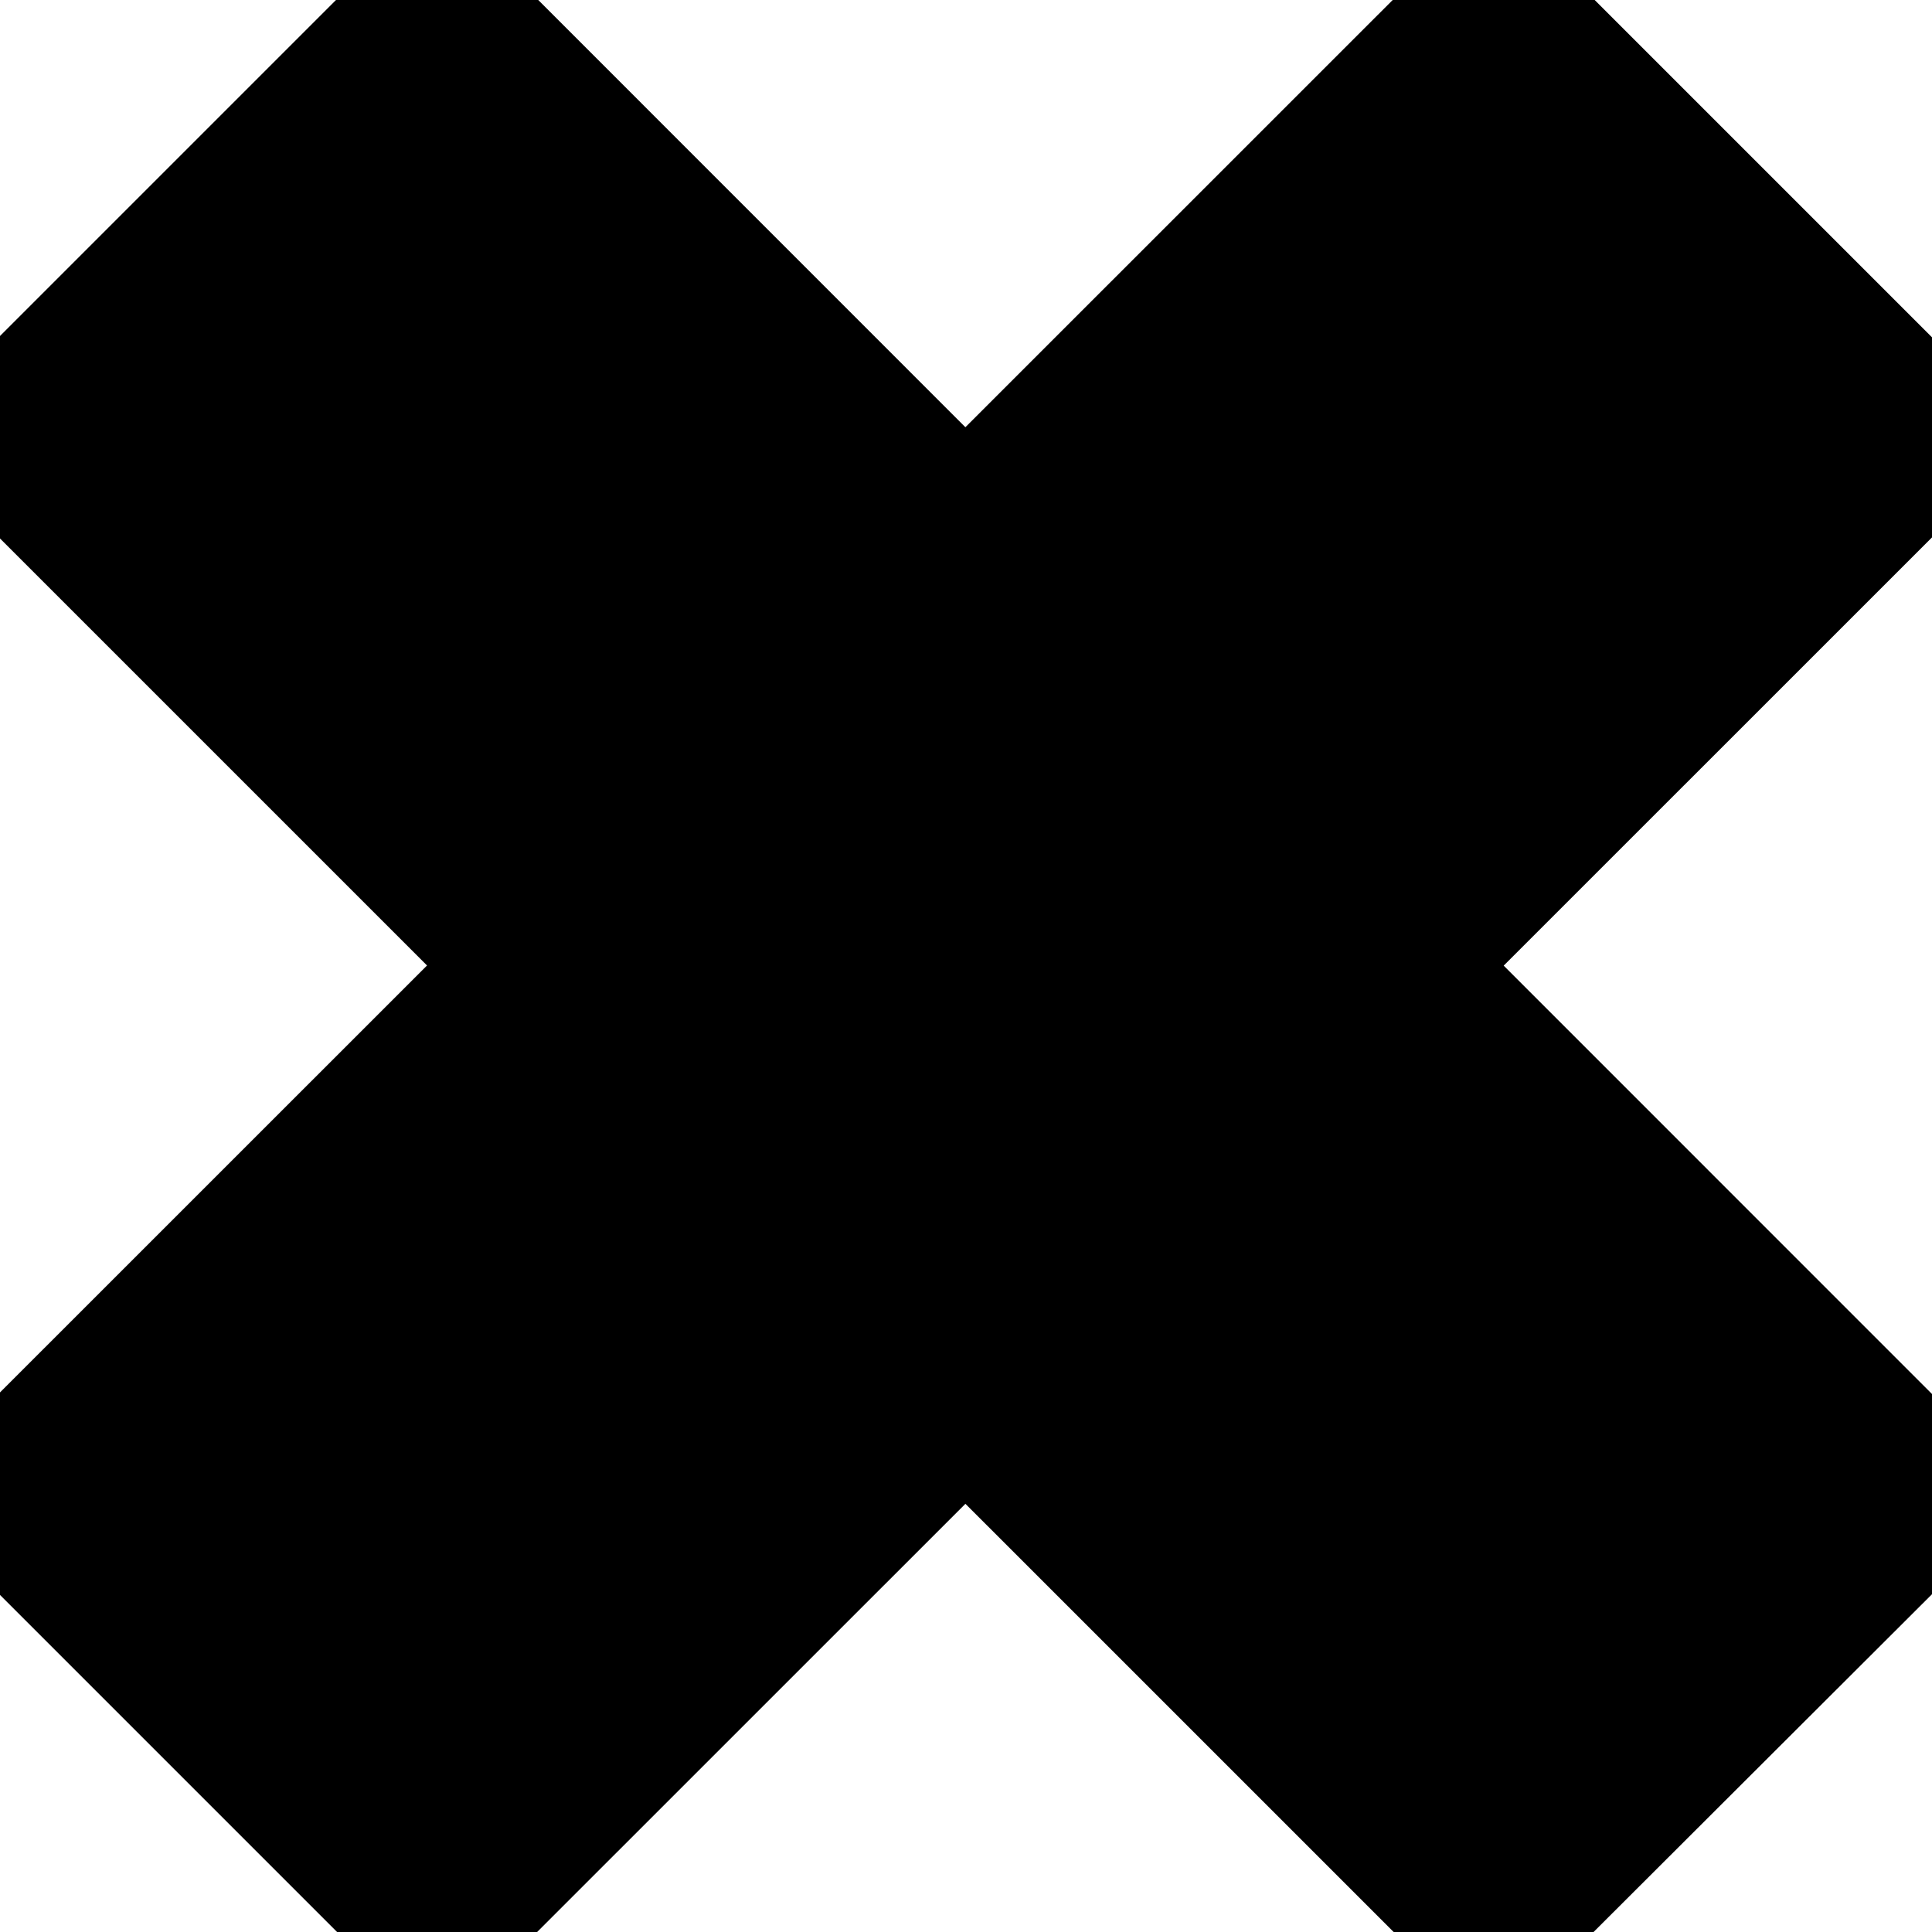
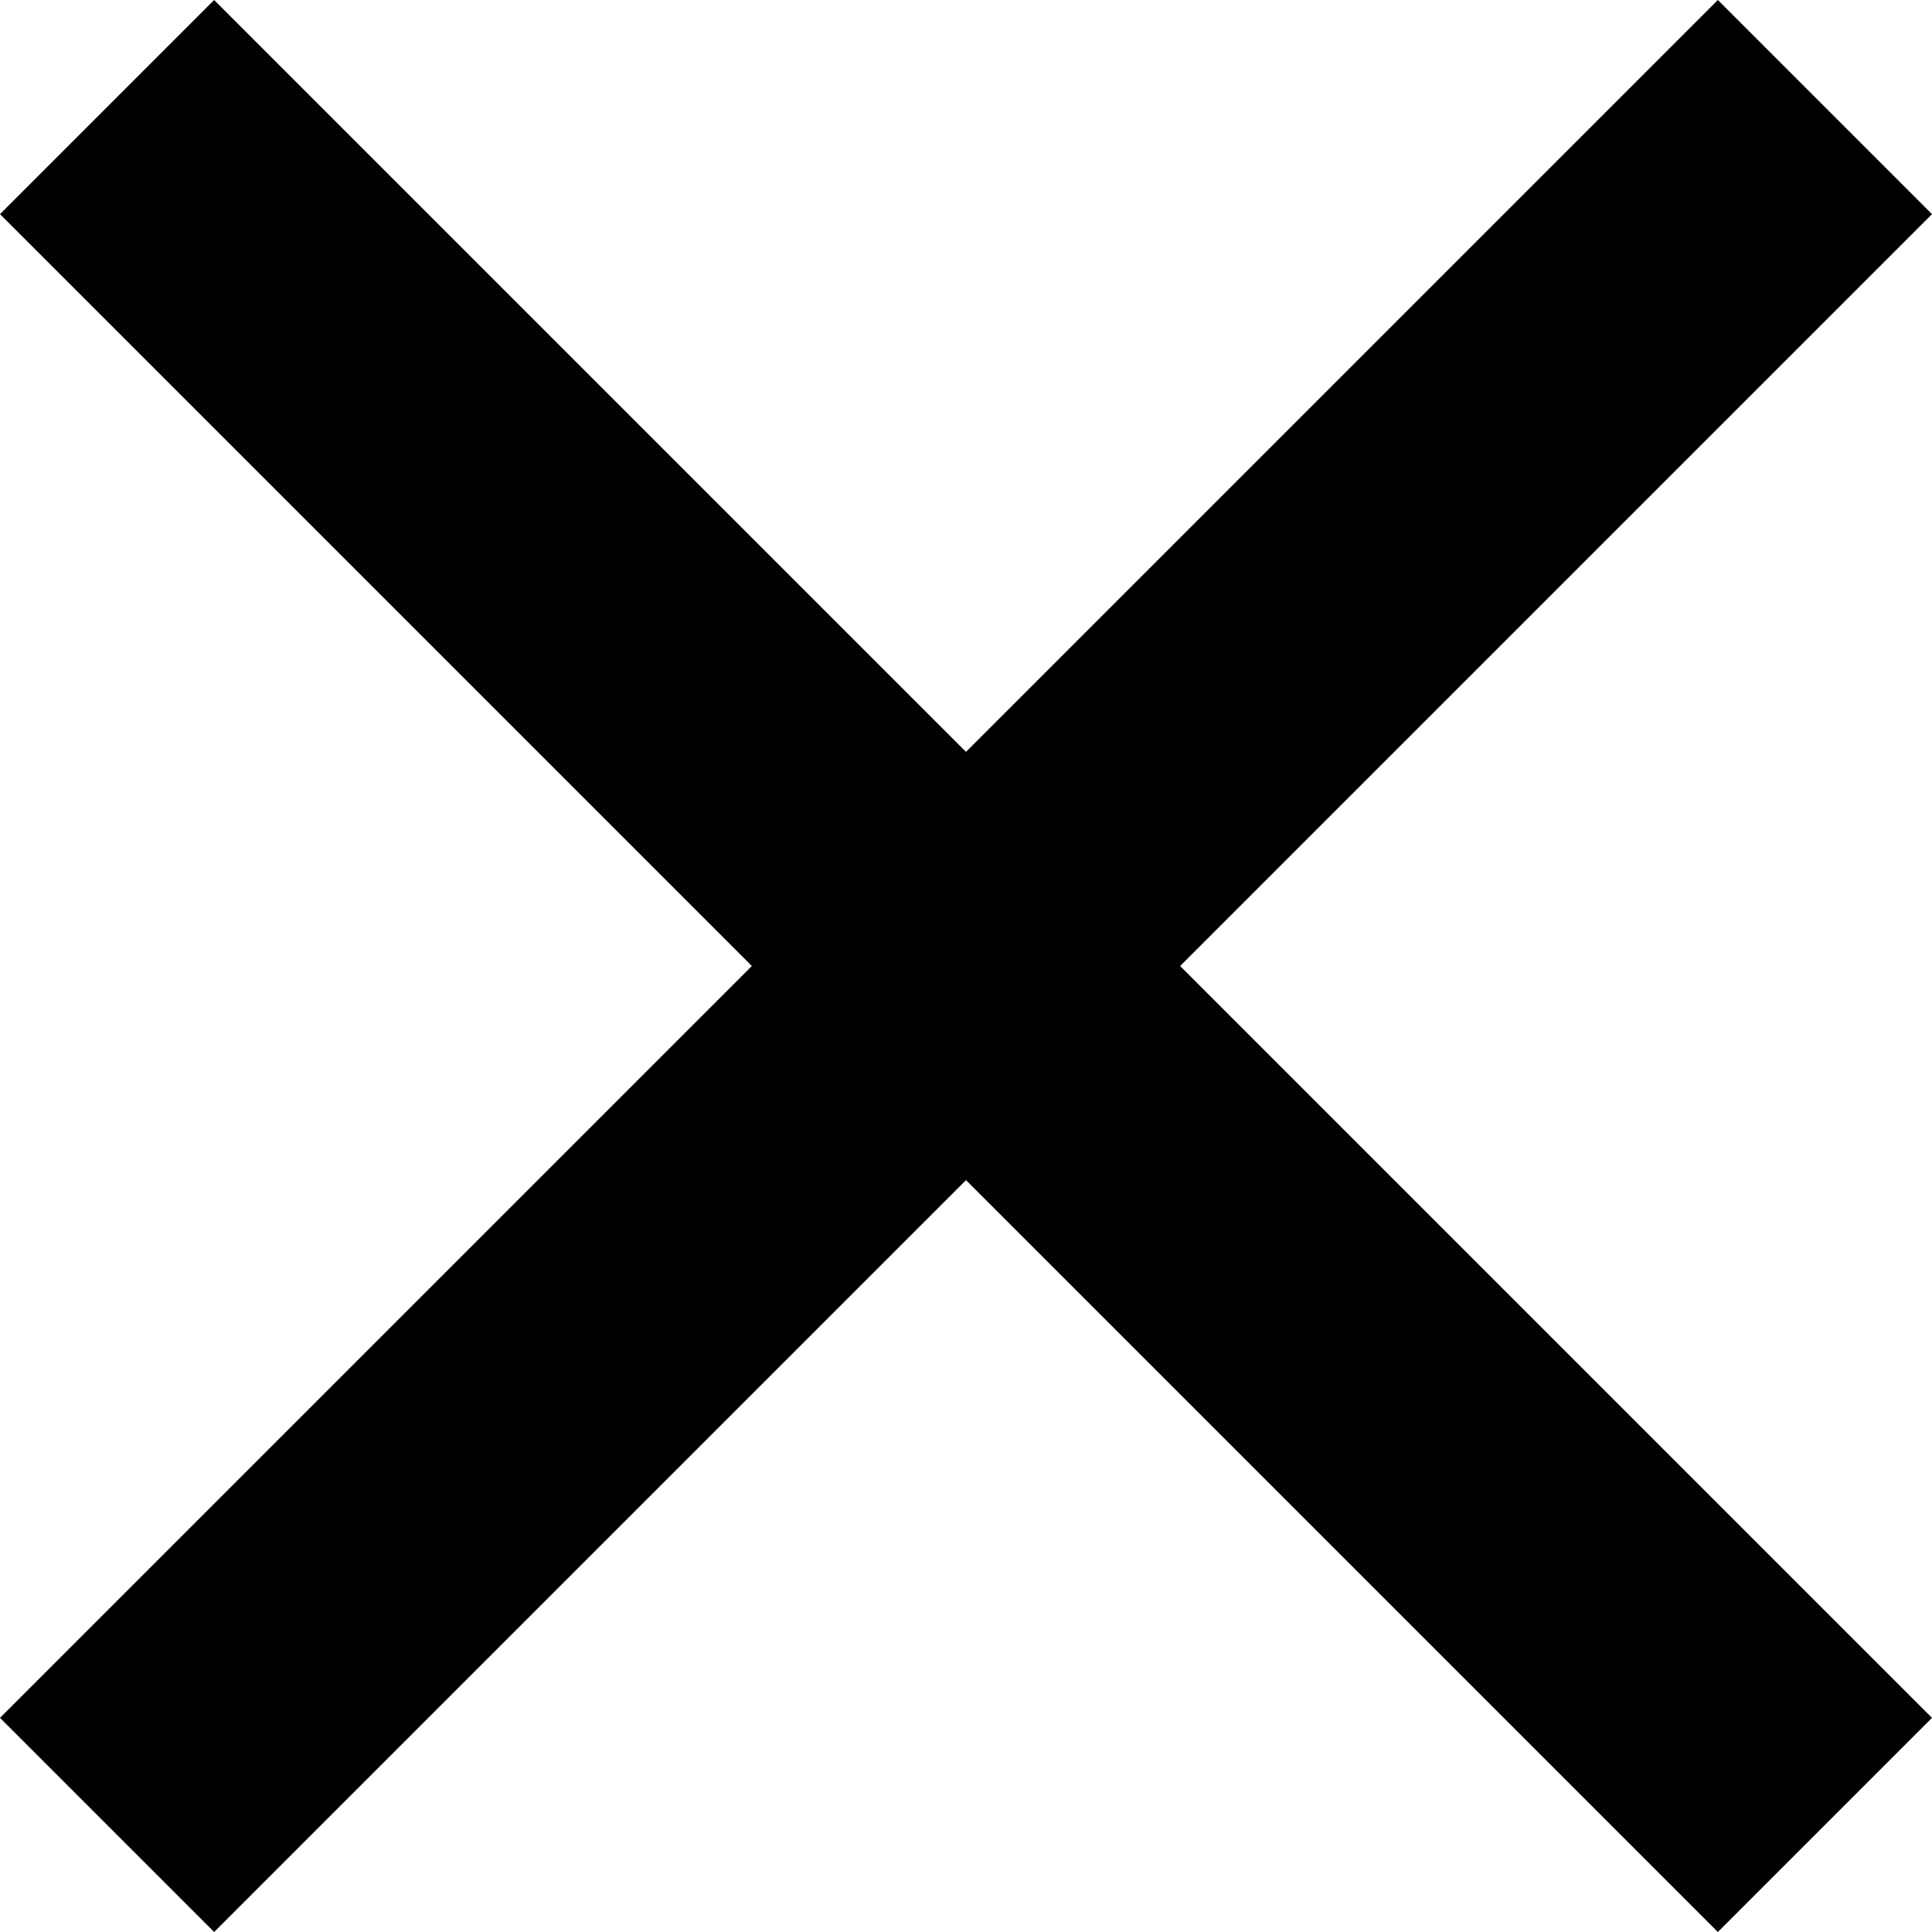
- <svg xmlns="http://www.w3.org/2000/svg" width="16" height="16" viewBox="0 0 16 16">
-   <defs>
-     <style>
-       .cls-1 {
-         fill: none;
-         stroke: #000;
-         stroke-width: 4px;
-         fill-rule: evenodd;
-       }
-     </style>
-   </defs>
-   <path id="X" class="cls-1" d="M1627.62,48l-1.63-1.63,10.38-10.378,1.63,1.63Zm-1.63-10.379,1.63-1.63L1638,46.373,1636.37,48Z" transform="translate(-1624 -34)" />
+ <svg xmlns="http://www.w3.org/2000/svg" viewBox="0 0 12 12">
+   <g id="Layer_2" data-name="Layer 2">
+     <g id="Layer_1-2" data-name="Layer 1">
+       <polygon points="12 10.67 7.33 6 12 1.33 10.67 0 6 4.67 1.33 0 0 1.33 4.67 6 0 10.67 1.33 12 6 7.33 10.67 12 12 10.67" />
+     </g>
+   </g>
</svg>
